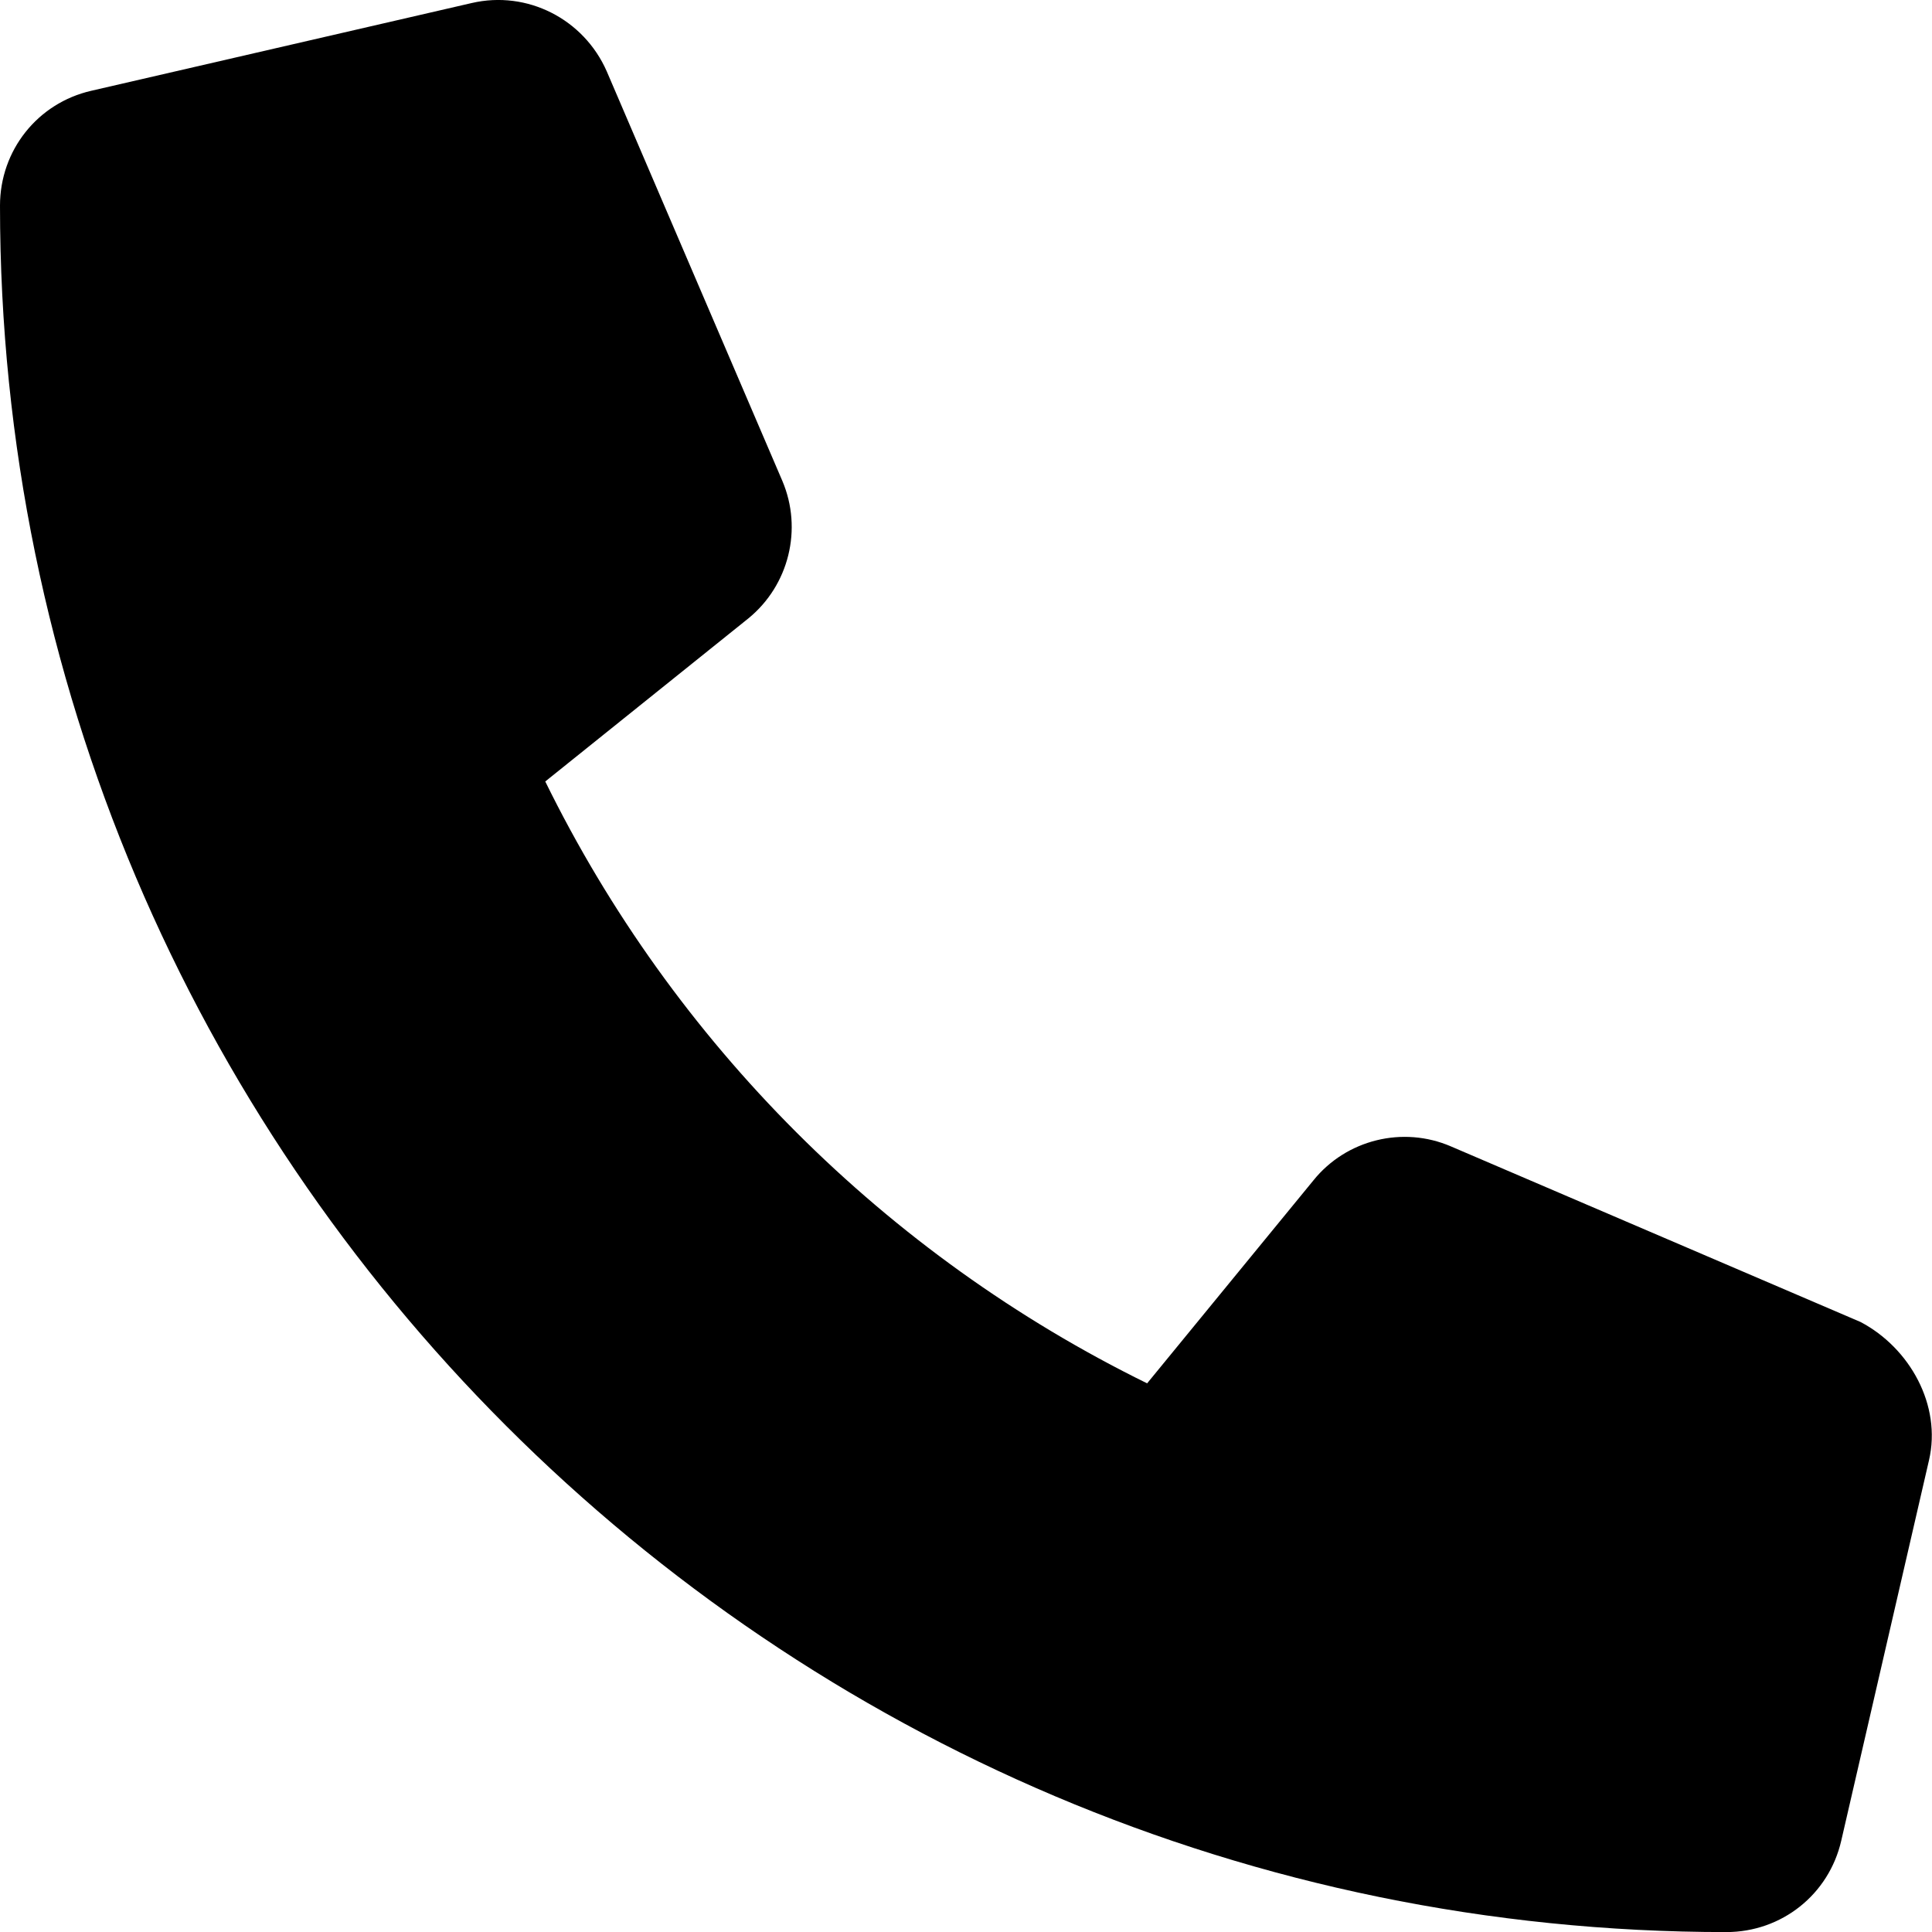
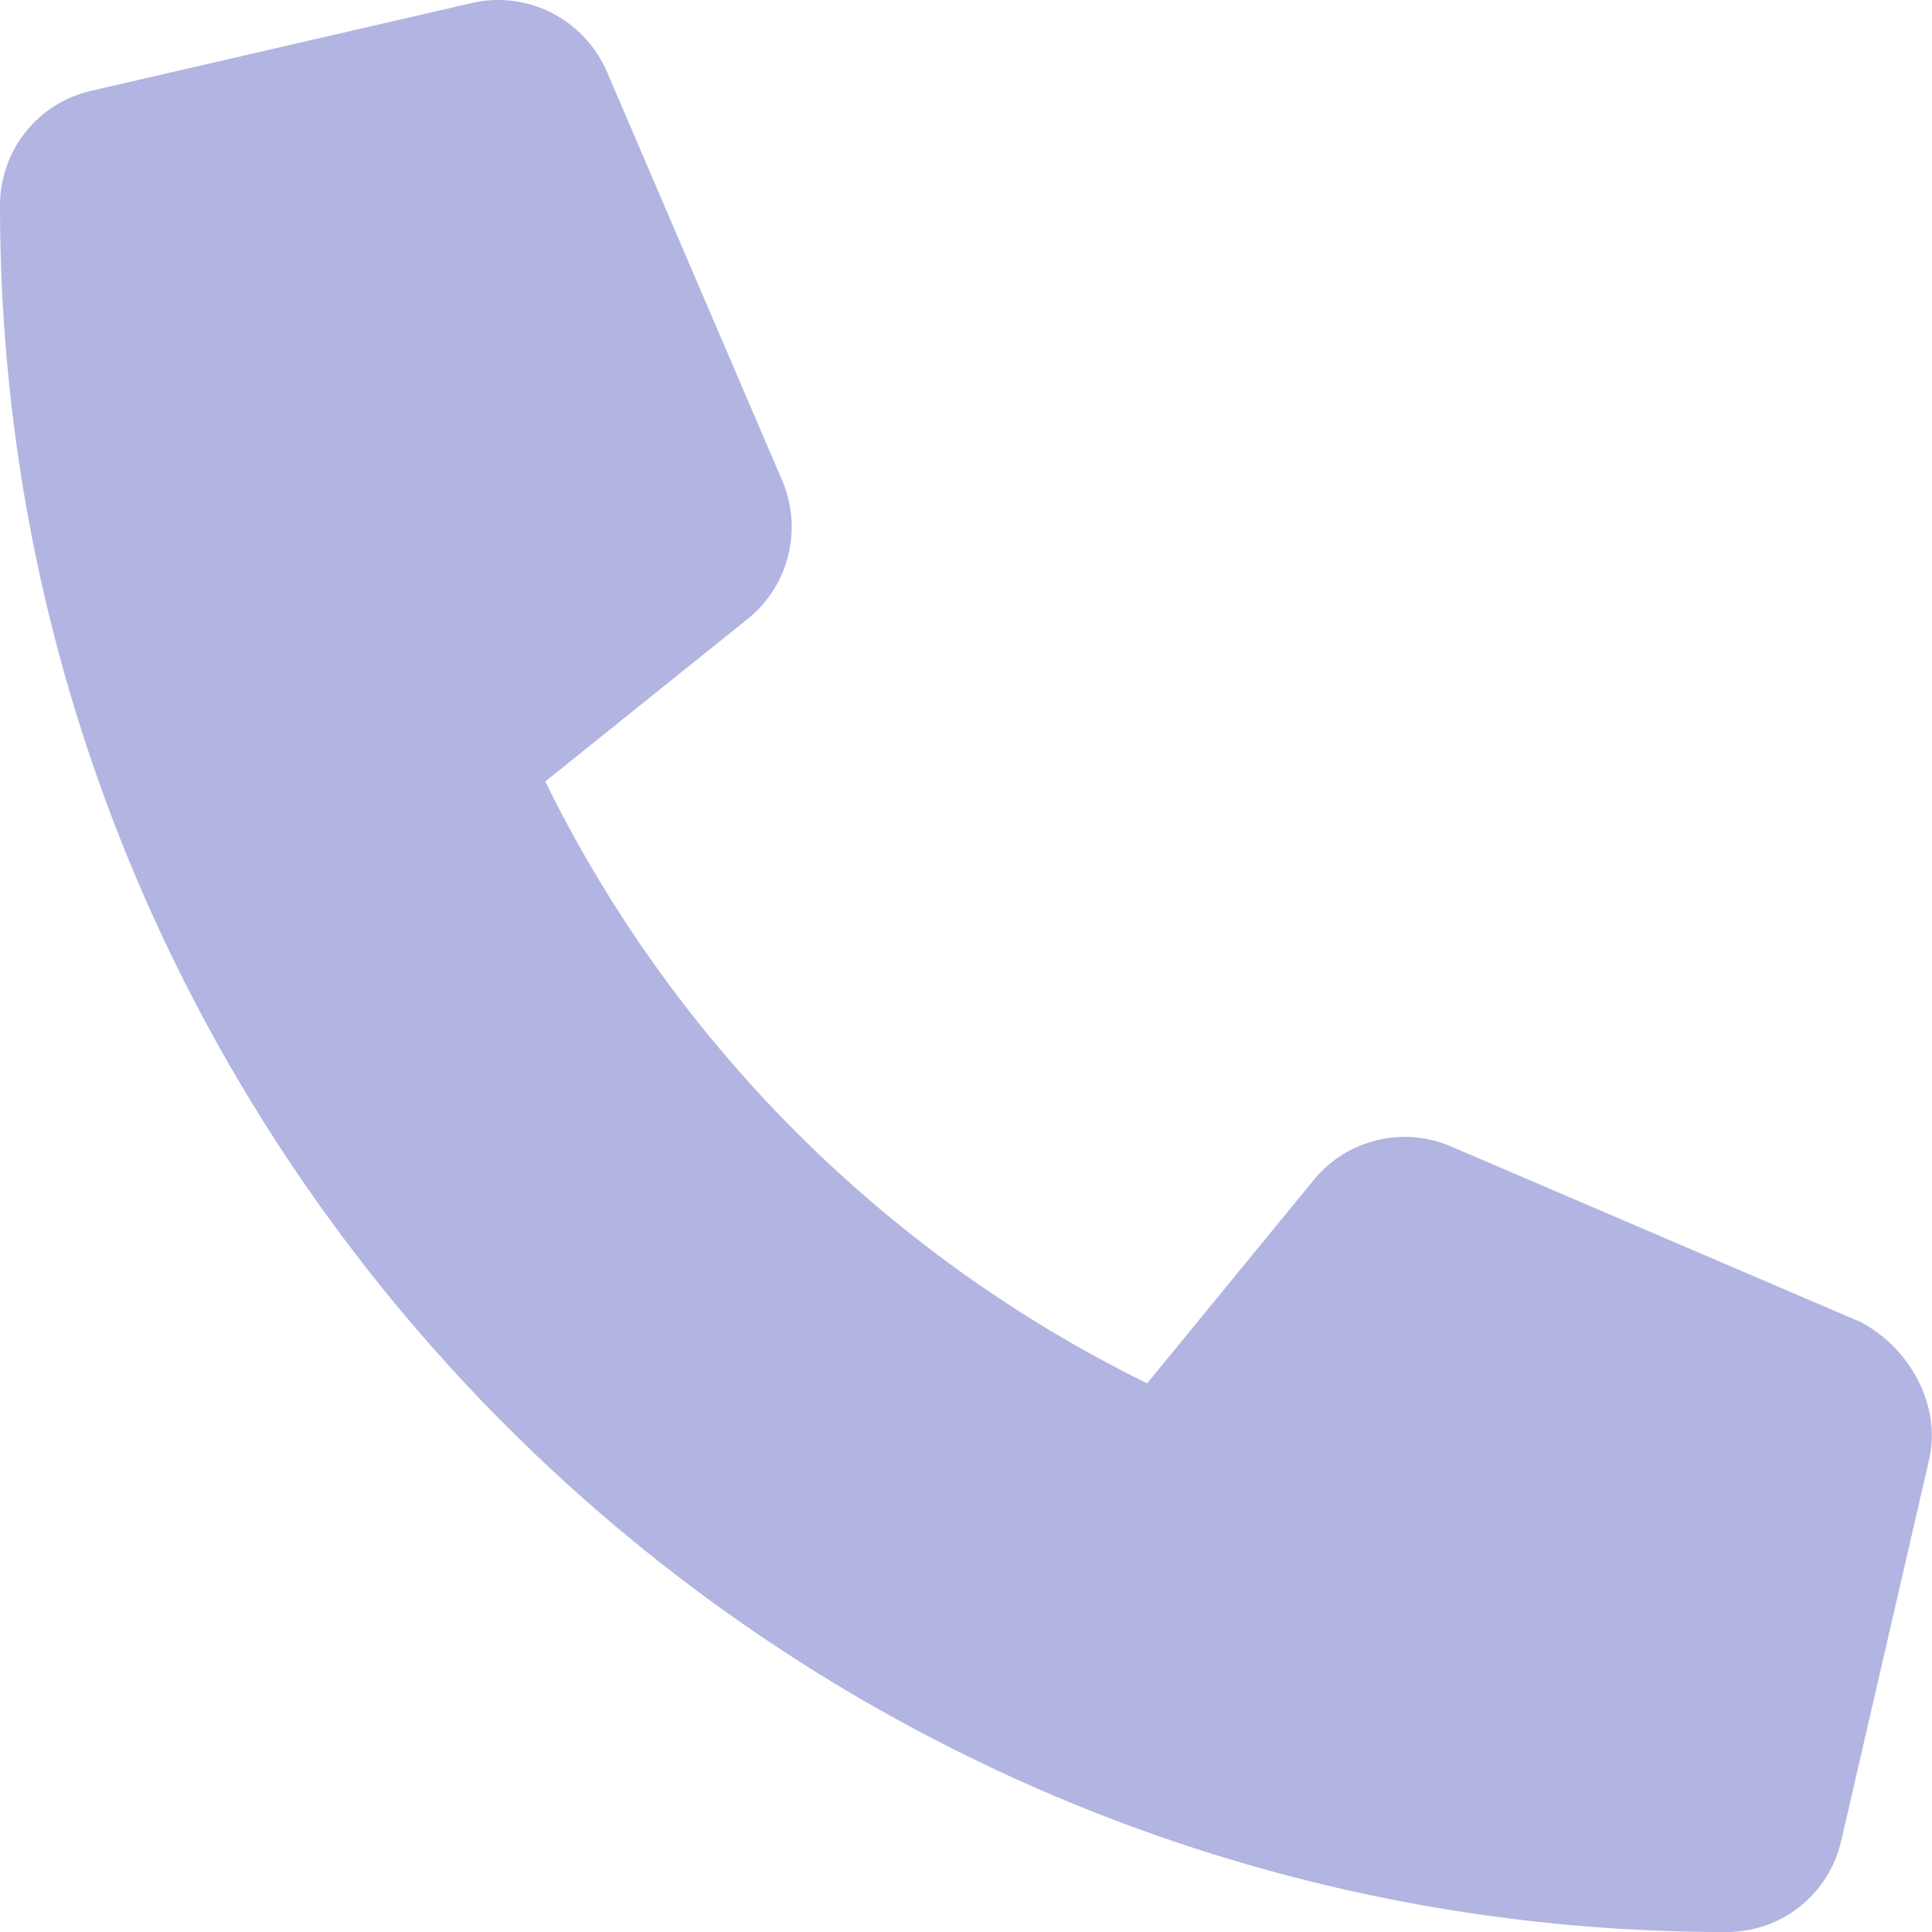
<svg xmlns="http://www.w3.org/2000/svg" viewBox="0 0 512 512">
-   <path d="M511.2 387l-23.25 100.8c-3.266 14.25-15.79 24.22-30.46 24.22C205.2 512 0 306.8 0 54.5c0-14.66 9.969-27.2 24.22-30.45l100.8-23.25C139.7-2.602 154.7 5.018 160.8 18.92l46.52 108.5c5.438 12.78 1.77 27.67-8.98 36.45L144.5 207.1c33.98 69.22 90.26 125.5 159.5 159.5l44.08-53.8c8.688-10.78 23.69-14.51 36.47-8.975l108.5 46.51C506.1 357.2 514.6 372.4 511.2 387z" />
+   <path fill="#B2B5E1" d="M511.2 387l-23.25 100.8c-3.266 14.25-15.79 24.22-30.46 24.22C205.2 512 0 306.8 0 54.5c0-14.66 9.969-27.2 24.22-30.45l100.8-23.25C139.7-2.602 154.7 5.018 160.8 18.92l46.52 108.5c5.438 12.78 1.77 27.67-8.98 36.45L144.5 207.1c33.98 69.22 90.26 125.5 159.5 159.5l44.08-53.8c8.688-10.78 23.69-14.51 36.47-8.975l108.5 46.51C506.1 357.2 514.6 372.4 511.2 387z" />
</svg>
